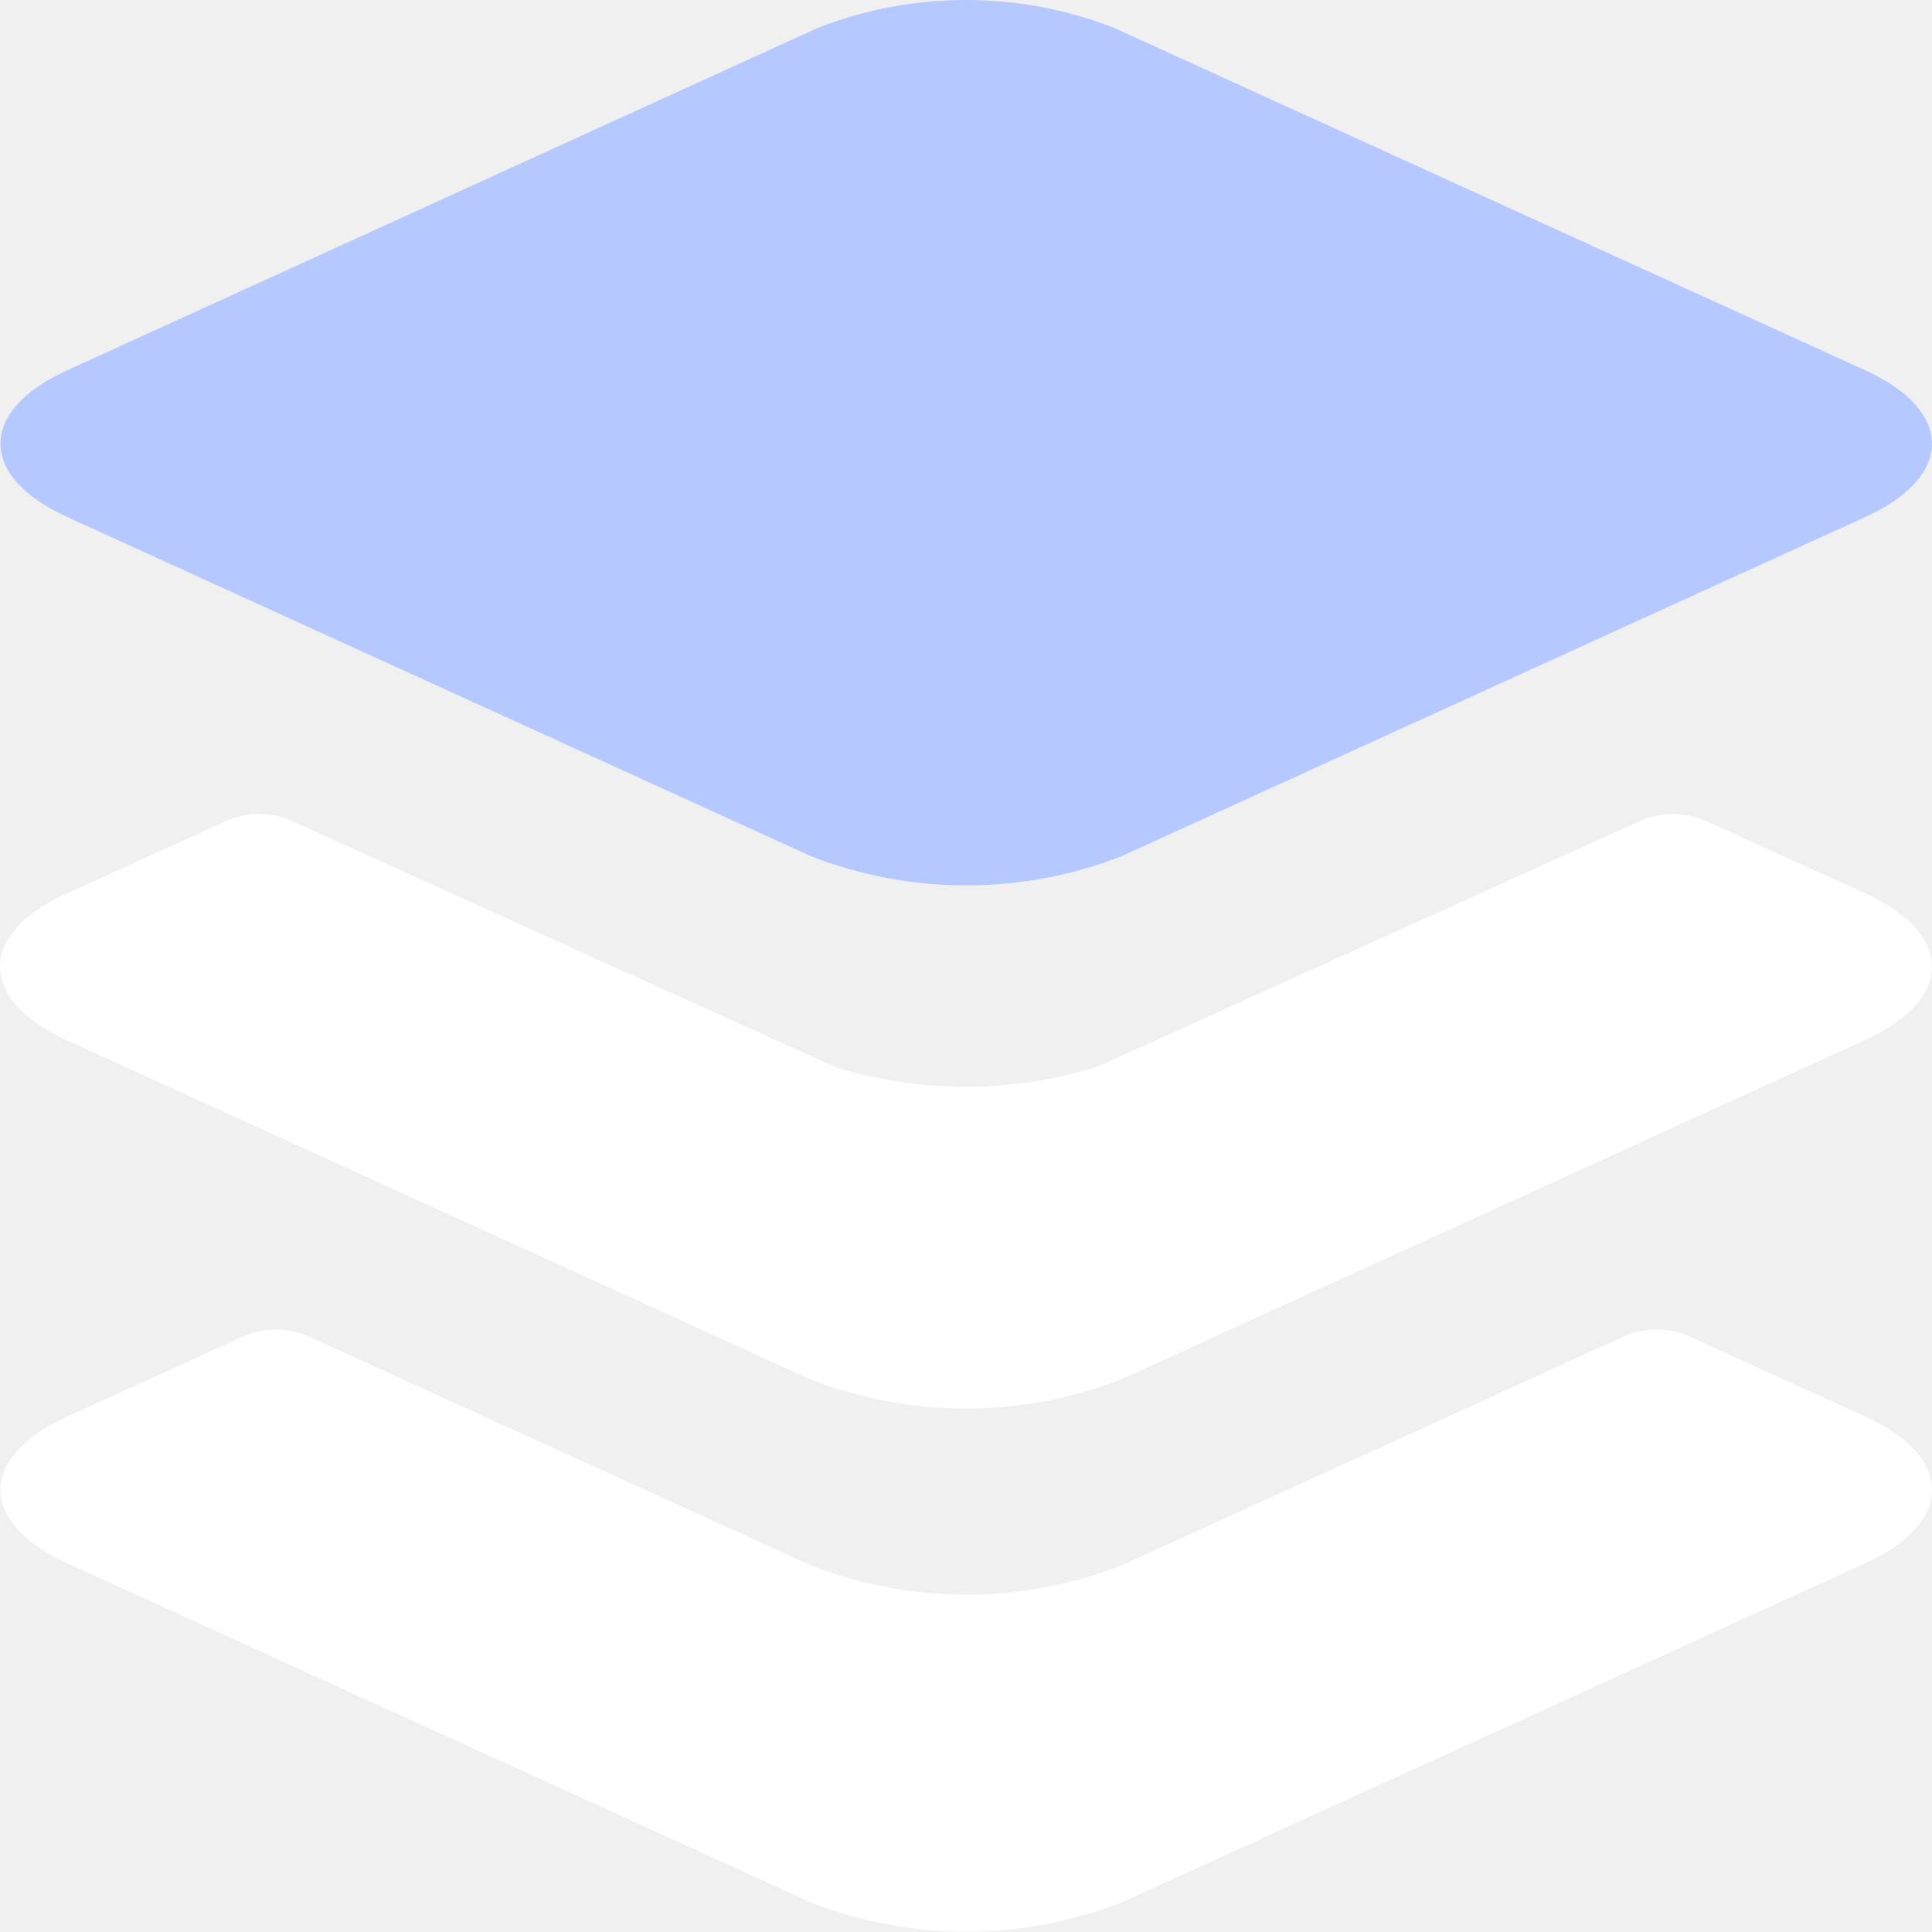
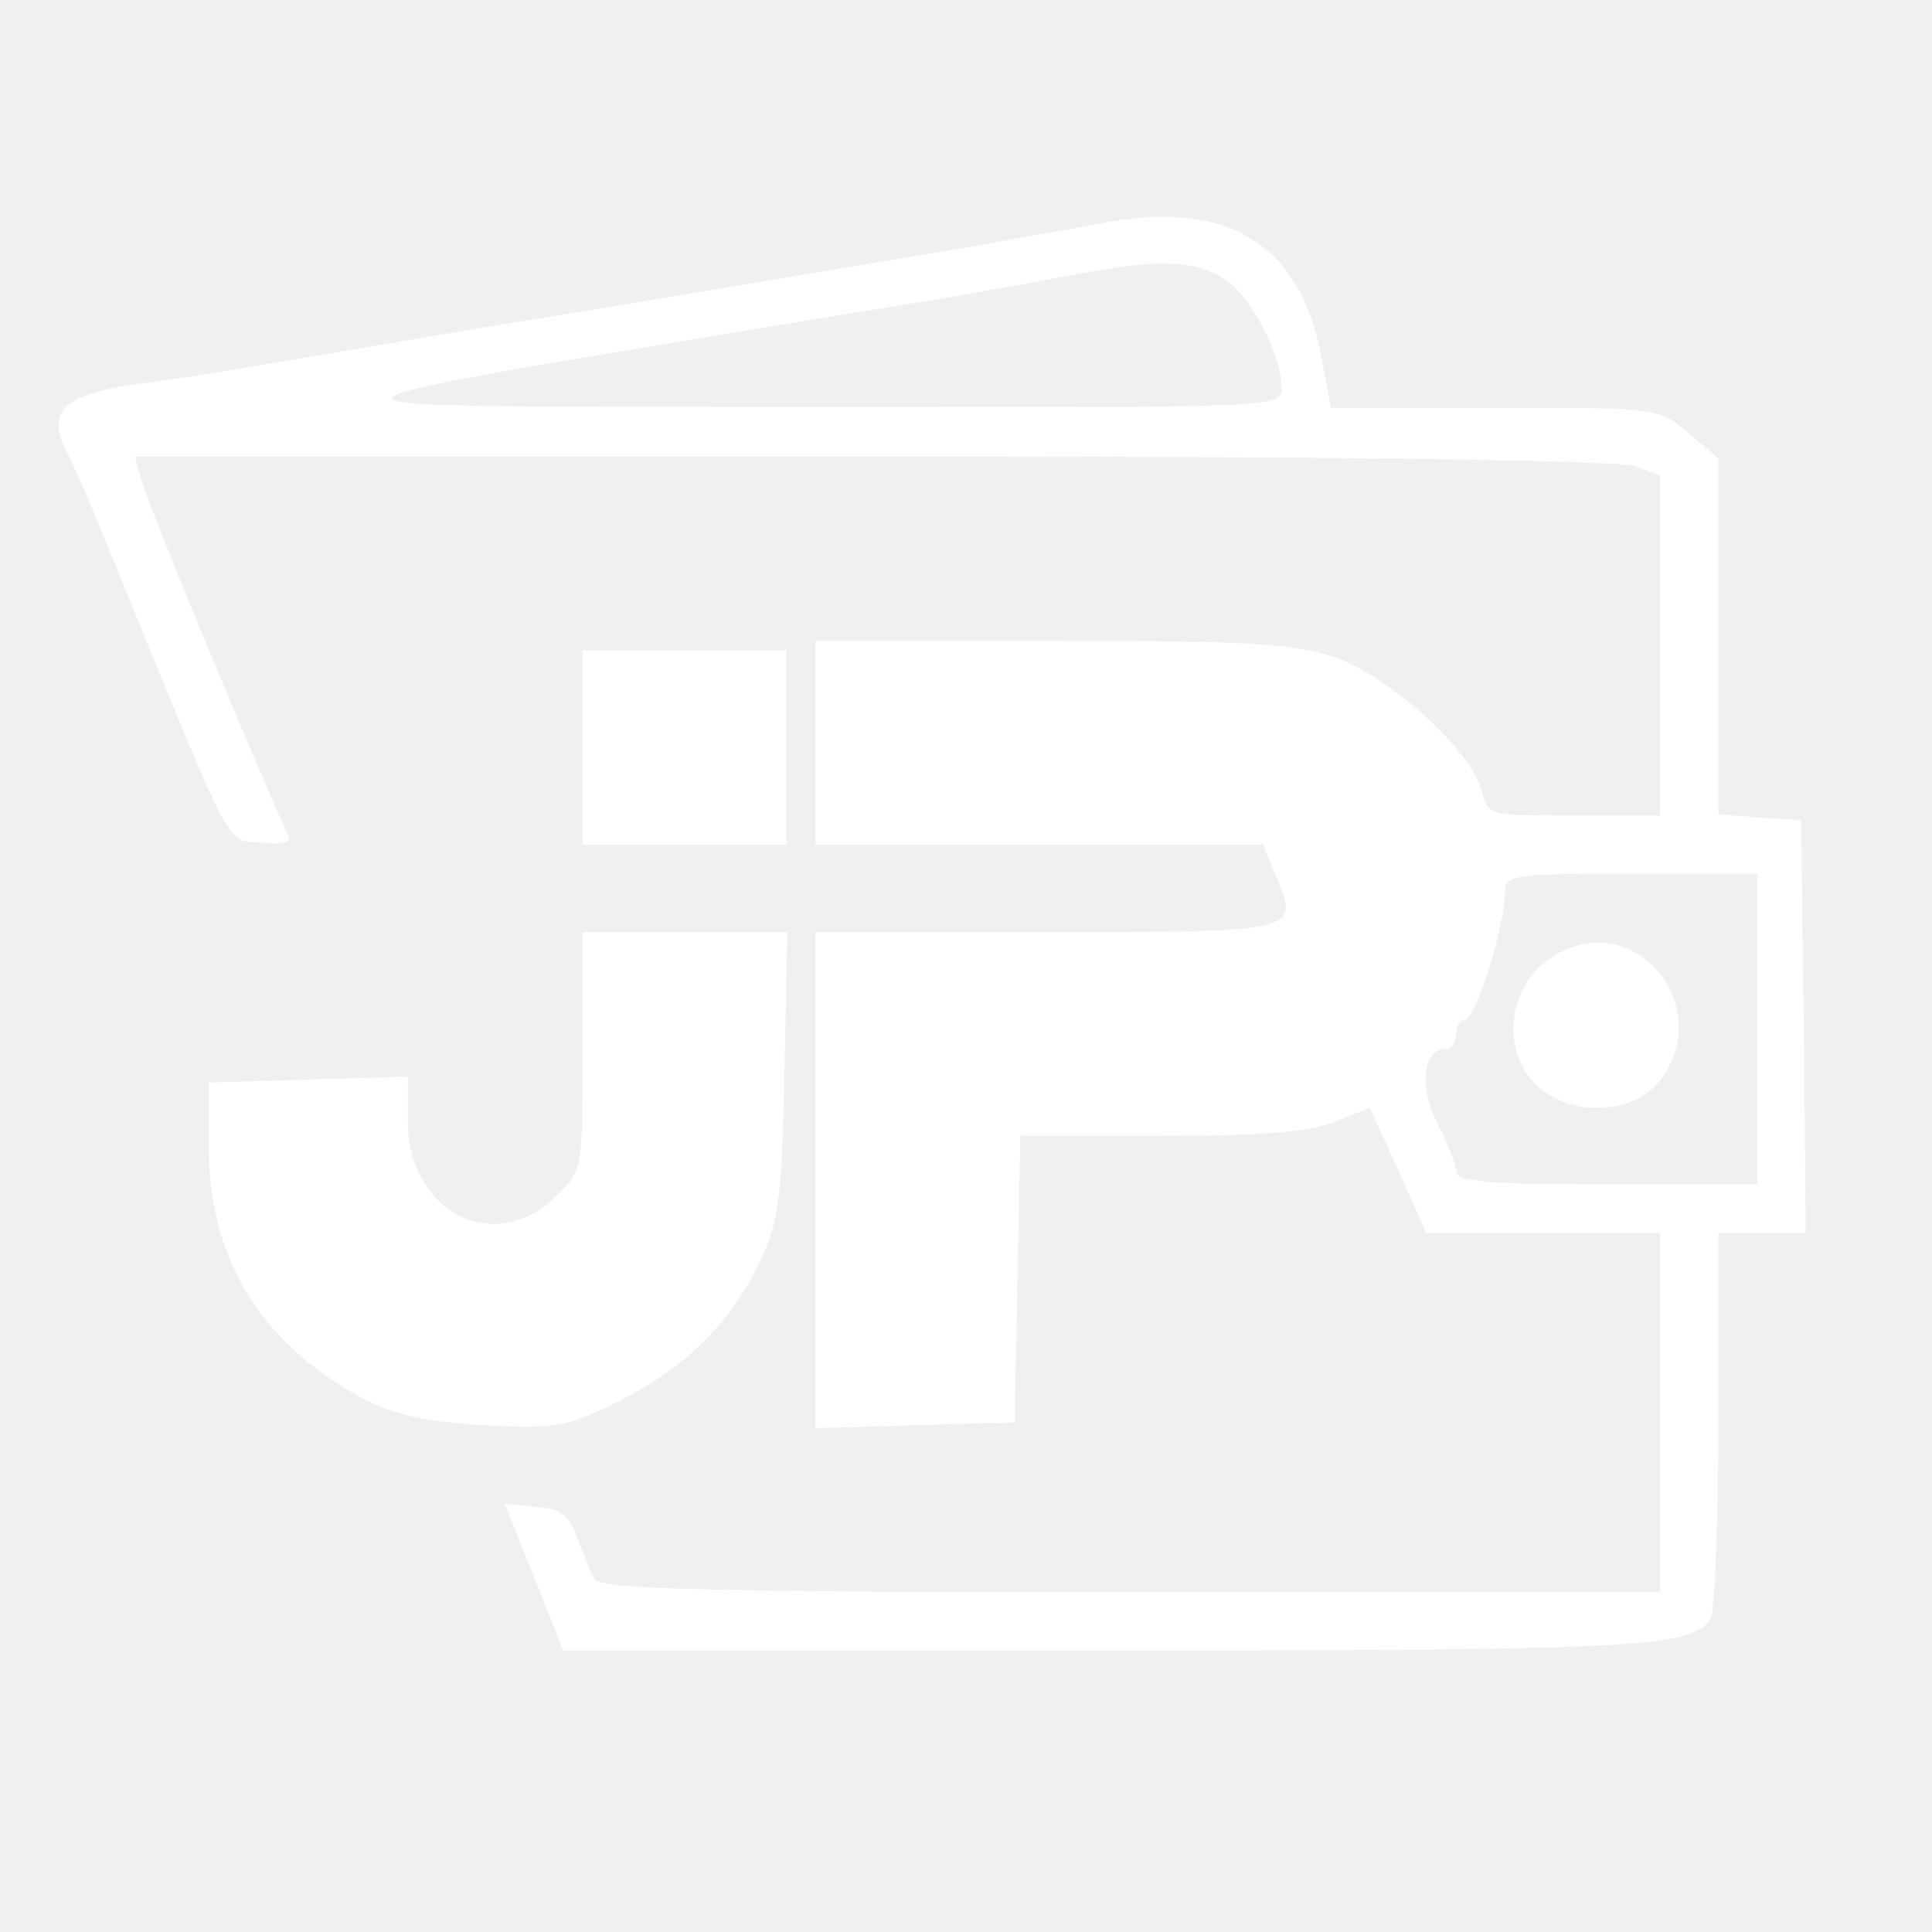
- <svg xmlns="http://www.w3.org/2000/svg" width="311.983" height="311.929" viewBox="0 0 311.983 311.929">
-   <g id="Icon_ionic-ios-apps" data-name="Icon ionic-ios-apps" transform="translate(-4.494 -4.496)">
-     <path id="Path_9" data-name="Path 9" d="M305.678,64.318,184.327,9a65.721,65.721,0,0,0-47.842,0L15.22,64.318c-14.293,6.5-14.293,17.117,0,23.639l120.221,54.826a69.059,69.059,0,0,0,50.033,0L305.687,87.956C319.971,81.46,319.971,70.822,305.678,64.318Z" transform="translate(0.07 0)" fill="#b5c8ff" />
-     <g id="Group_1" data-name="Group 1" transform="translate(4.493 135.941)">
-       <path id="Path_10" data-name="Path 10" d="M135.441,61.195,54.375,24.239a13.18,13.18,0,0,0-10.8,0L15.22,37.154C.927,43.65.927,54.271,15.22,60.792l120.221,54.826a69.058,69.058,0,0,0,50.033,0L305.687,60.792c14.293-6.5,14.293-17.117,0-23.639L277.341,24.239a13.18,13.18,0,0,0-10.8,0L185.474,61.195A69.058,69.058,0,0,1,135.441,61.195Z" transform="translate(-4.423 60.176)" fill="#fff" />
-       <path id="Path_11" data-name="Path 11" d="M305.757,28.732,280,17.033a12.992,12.992,0,0,0-10.724,0l-87.724,39.72a71.712,71.712,0,0,1-42.159,0L51.681,17.033a12.992,12.992,0,0,0-10.724,0l-25.744,11.7C.92,35.228.92,45.849,15.213,52.371L135.426,107.2a69.058,69.058,0,0,0,50.033,0L305.671,52.371C320.049,45.866,320.049,35.228,305.757,28.732Z" transform="translate(-4.493 -15.875)" fill="#fff" />
-     </g>
+ <svg xmlns="http://www.w3.org/2000/svg" version="1.0" width="199" height="199" viewBox="0 0 199 199" preserveAspectRatio="xMidYMid meet">
+   <g transform="translate(0,192) scale(0.1,-0.1)" fill="#fff" stroke="none">
+     <path d="M1135 1690 c-22 -4 -85 -15 -140 -25 -55 -9 -136 -23 -180 -30 -44 -7 -125 -21 -180 -30 -94 -15 -148 -24 -355 -59 -47 -8 -107 -18 -135 -21 -81 -11 -99 -29 -75 -73 5 -9 26 -57 46 -107 127 -311 116 -290 153 -293 18 -2 31 0 29 5 -2 4 -10 22 -17 38 -51 118 -129 306 -136 333 l-6 22 760 0 c469 0 769 -4 785 -10 l26 -10 0 -175 0 -175 -89 0 c-87 0 -89 0 -95 26 -11 41 -94 117 -151 137 -42 14 -87 17 -292 17 l-243 0 0 -105 0 -105 230 0 231 0 13 -32 c25 -58 26 -58 -235 -58 l-239 0 0 -255 0 -256 103 3 102 3 3 147 3 148 145 0 c105 0 154 4 180 15 l35 14 29 -64 29 -65 121 0 120 0 0 -185 0 -185 -544 0 c-425 0 -547 3 -553 13 -4 6 -12 26 -18 42 -8 24 -17 31 -43 33 l-32 3 21 -53 c12 -29 25 -63 30 -75 l9 -23 559 0 c553 0 604 3 623 33 4 7 8 99 8 205 l0 192 45 0 45 0 -2 213 -3 212 -42 3 -43 3 0 184 0 183 -31 26 c-30 26 -32 26 -199 26 l-169 0 -11 58 c-23 112 -98 157 -225 132z m124 -56 c28 -16 61 -78 61 -114 0 -20 -7 -20 -492 -19 -577 1 -587 -9 102 105 58 9 134 23 170 30 90 17 128 17 159 -2z m551 -774 l0 -160 -155 0 c-120 0 -155 3 -155 13 0 7 -9 30 -20 51 -19 38 -14 76 10 76 6 0 10 7 10 15 0 8 4 15 9 15 11 0 41 96 41 129 0 20 5 21 130 21 l130 0 0 -160z" />
+     <path d="M1605 938 c-51 -27 -62 -98 -22 -136 35 -33 99 -30 126 4 59 75 -22 177 -104 132z" />
+     <path d="M600 1150 l0 -100 105 0 105 0 0 100 0 100 -105 0 -105 0 0 -100z" />
+     <path d="M600 837 c0 -122 0 -124 -28 -150 -64 -61 -152 -15 -152 79 l0 45 -102 -3 -103 -3 0 -70 c1 -112 54 -198 156 -254 33 -18 65 -25 126 -29 74 -4 86 -2 137 23 69 34 116 79 147 142 21 43 24 64 27 196 l3 147 -105 0 -106 0 0 -123z" />
  </g>
</svg>
